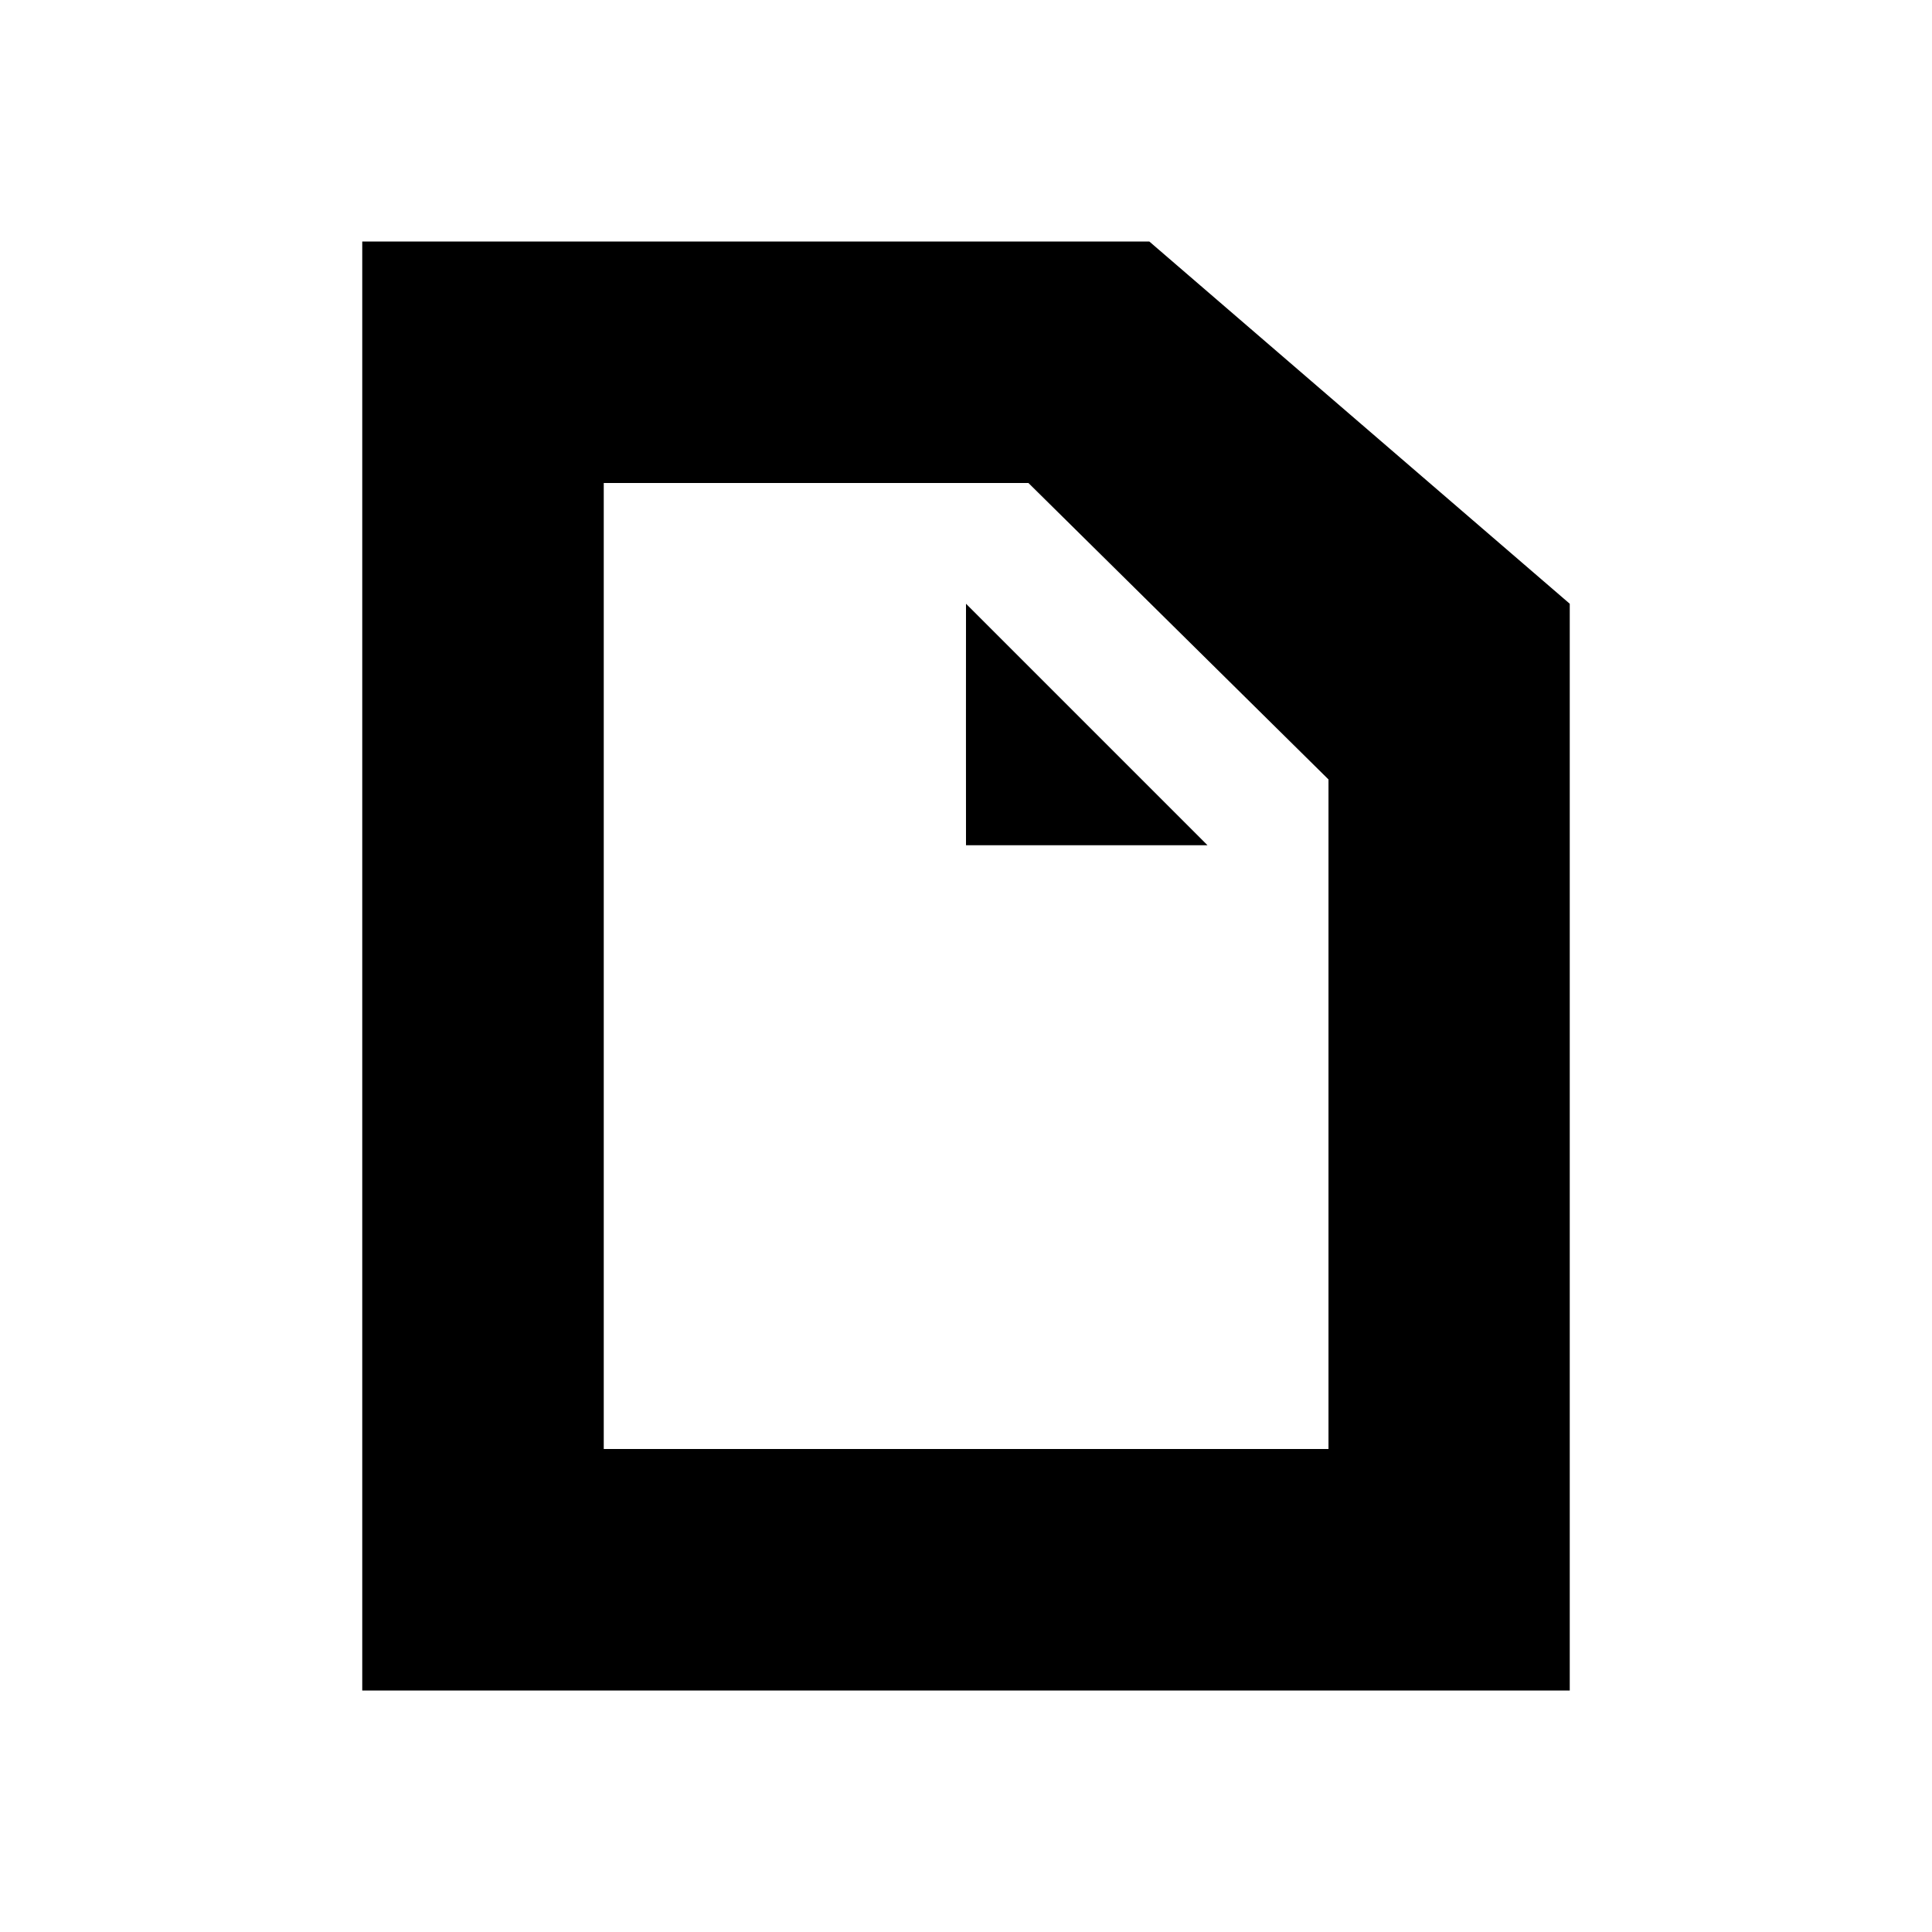
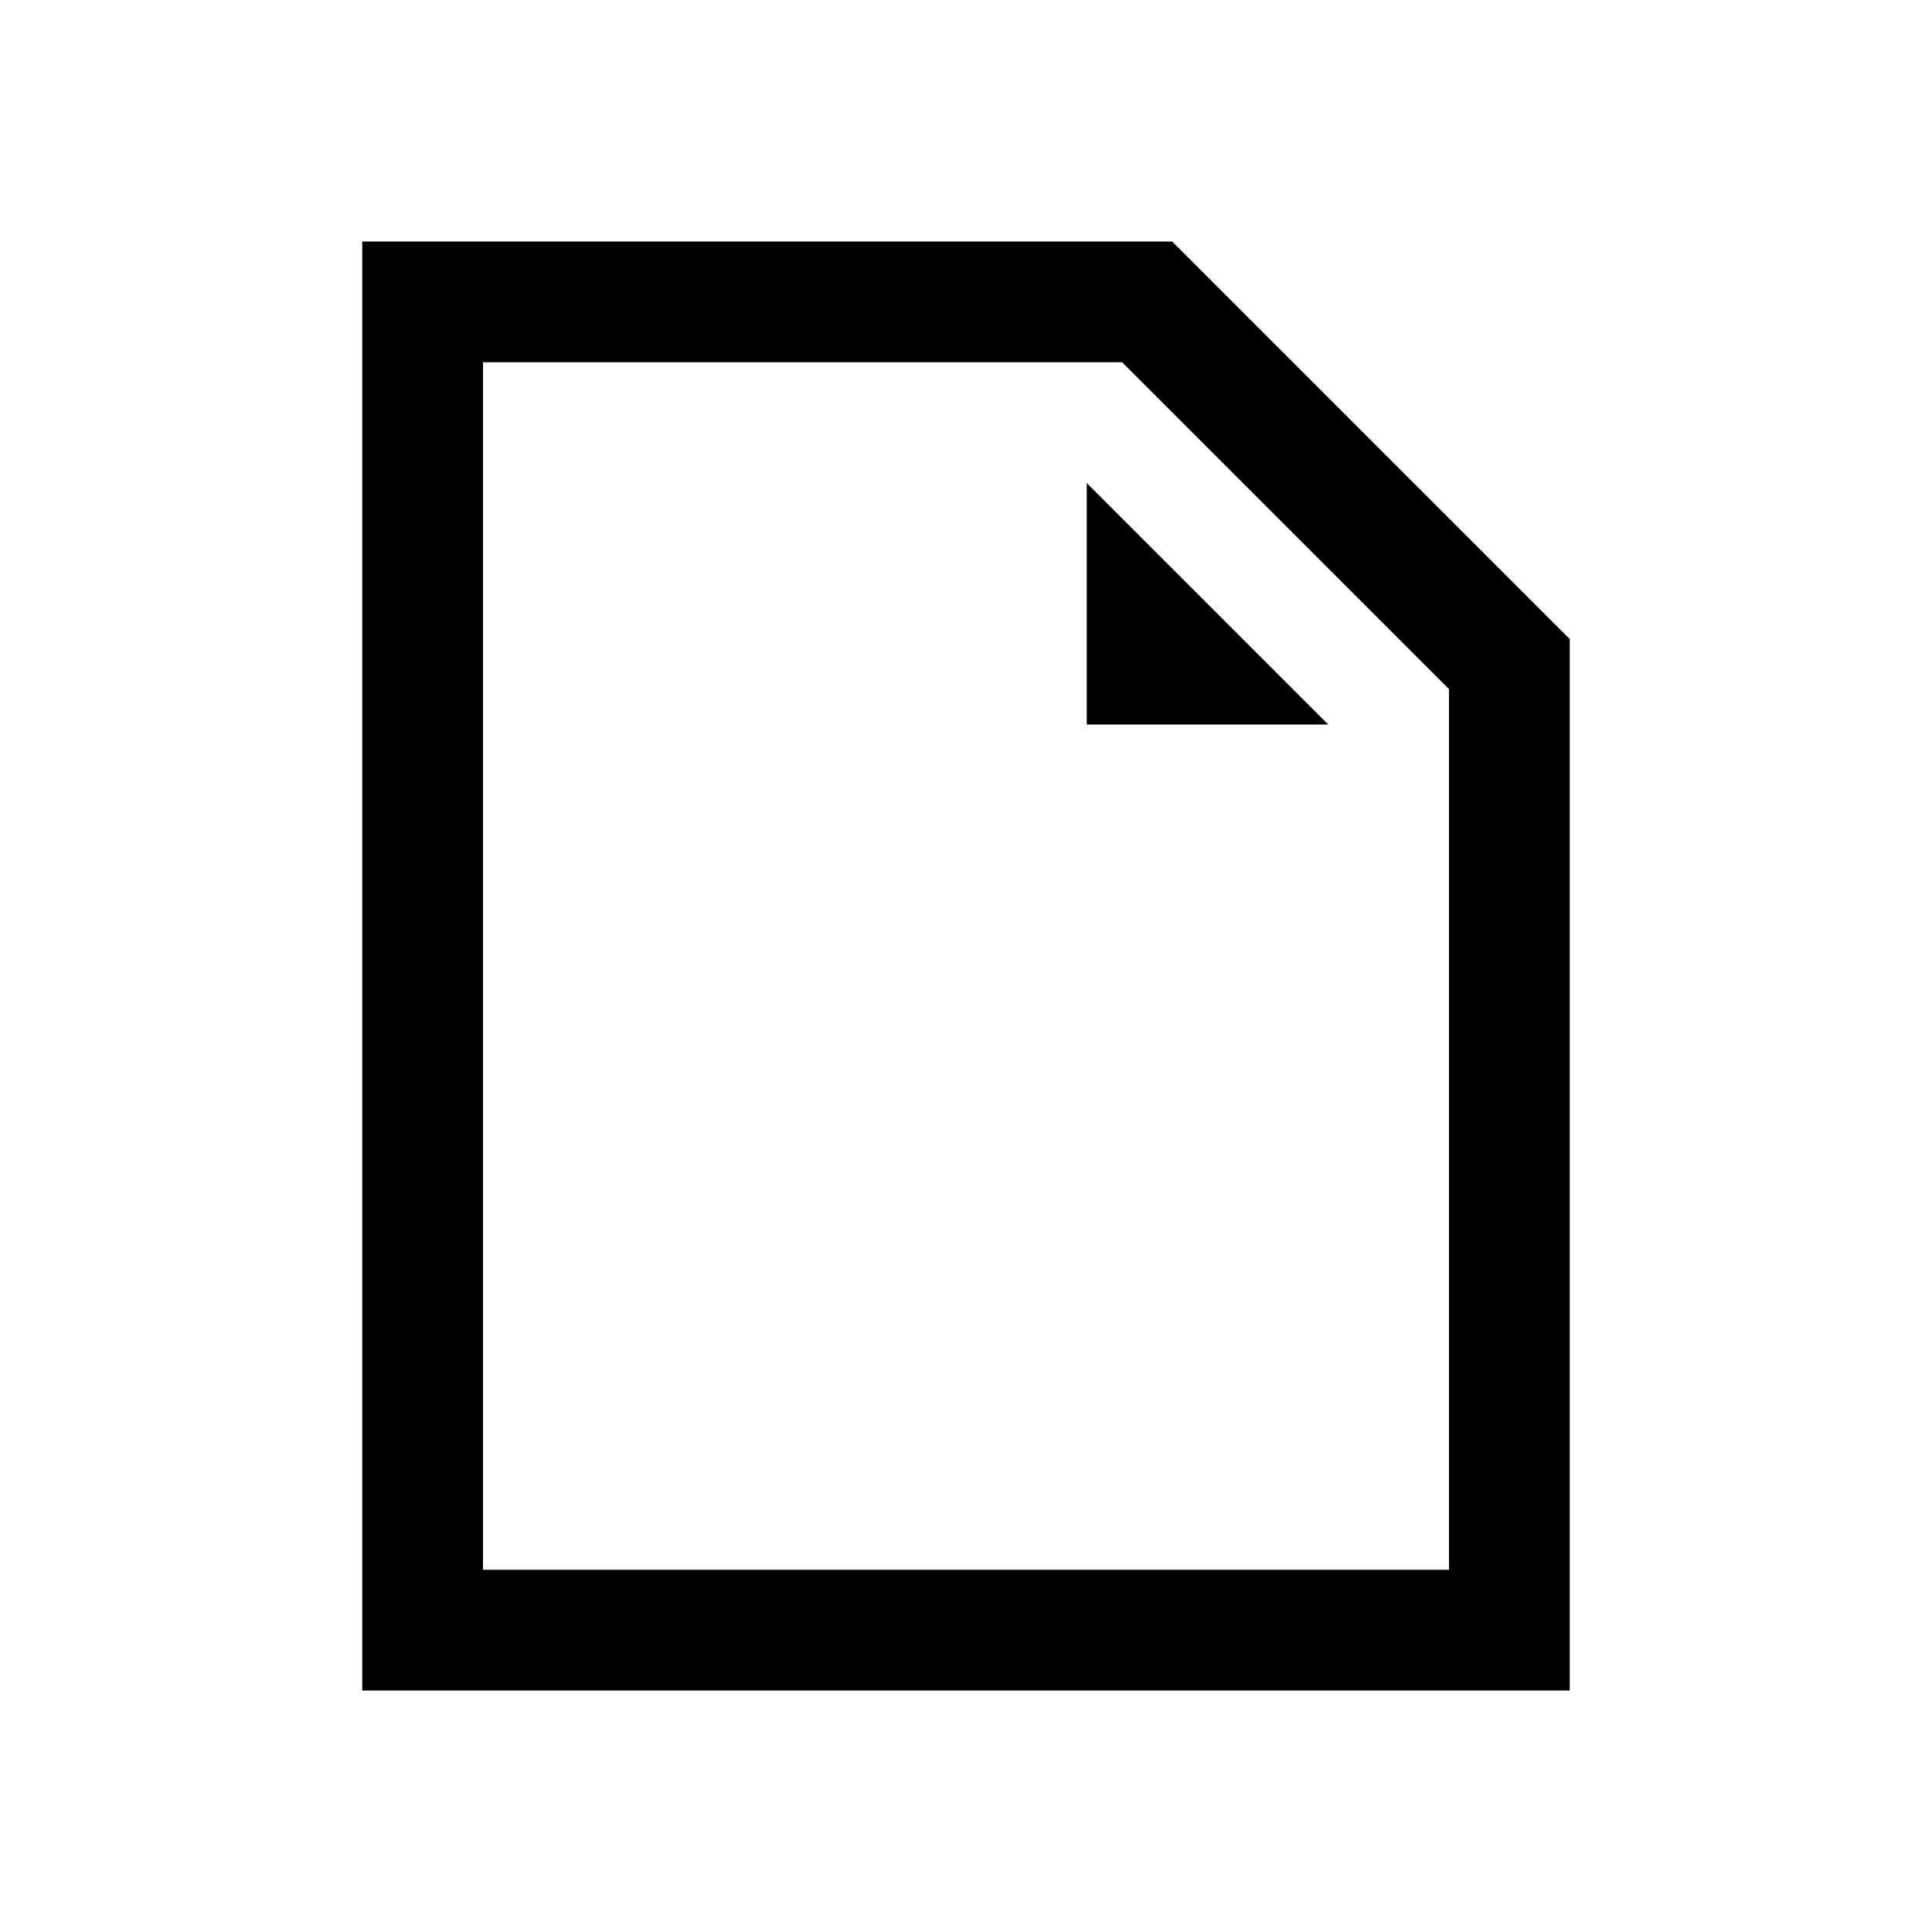
<svg xmlns="http://www.w3.org/2000/svg" version="1.1" viewBox="0 0 16 16">
-   <path d="M 9.518 2 H 3 v 12 h 10 V 5 L 9.518 2 z M 11.002 12 H 5 V 4 h 3.517 l 2.485 2.455 V 12 z M 8 7 h 2 L 8 5 C 8 5 7.999 7 8 7" />
+   <path fill="none" stroke="black" d="M 3.5 2.5 L 3.5 13.5 L 12.5 13.5 L 12.5 5.5 L 9.5 2.5 L 3.5 2.5 Z " />
+   <path d="M 9 4 L 9 6 L 11 6 L 9 4 Z " />
</svg>
